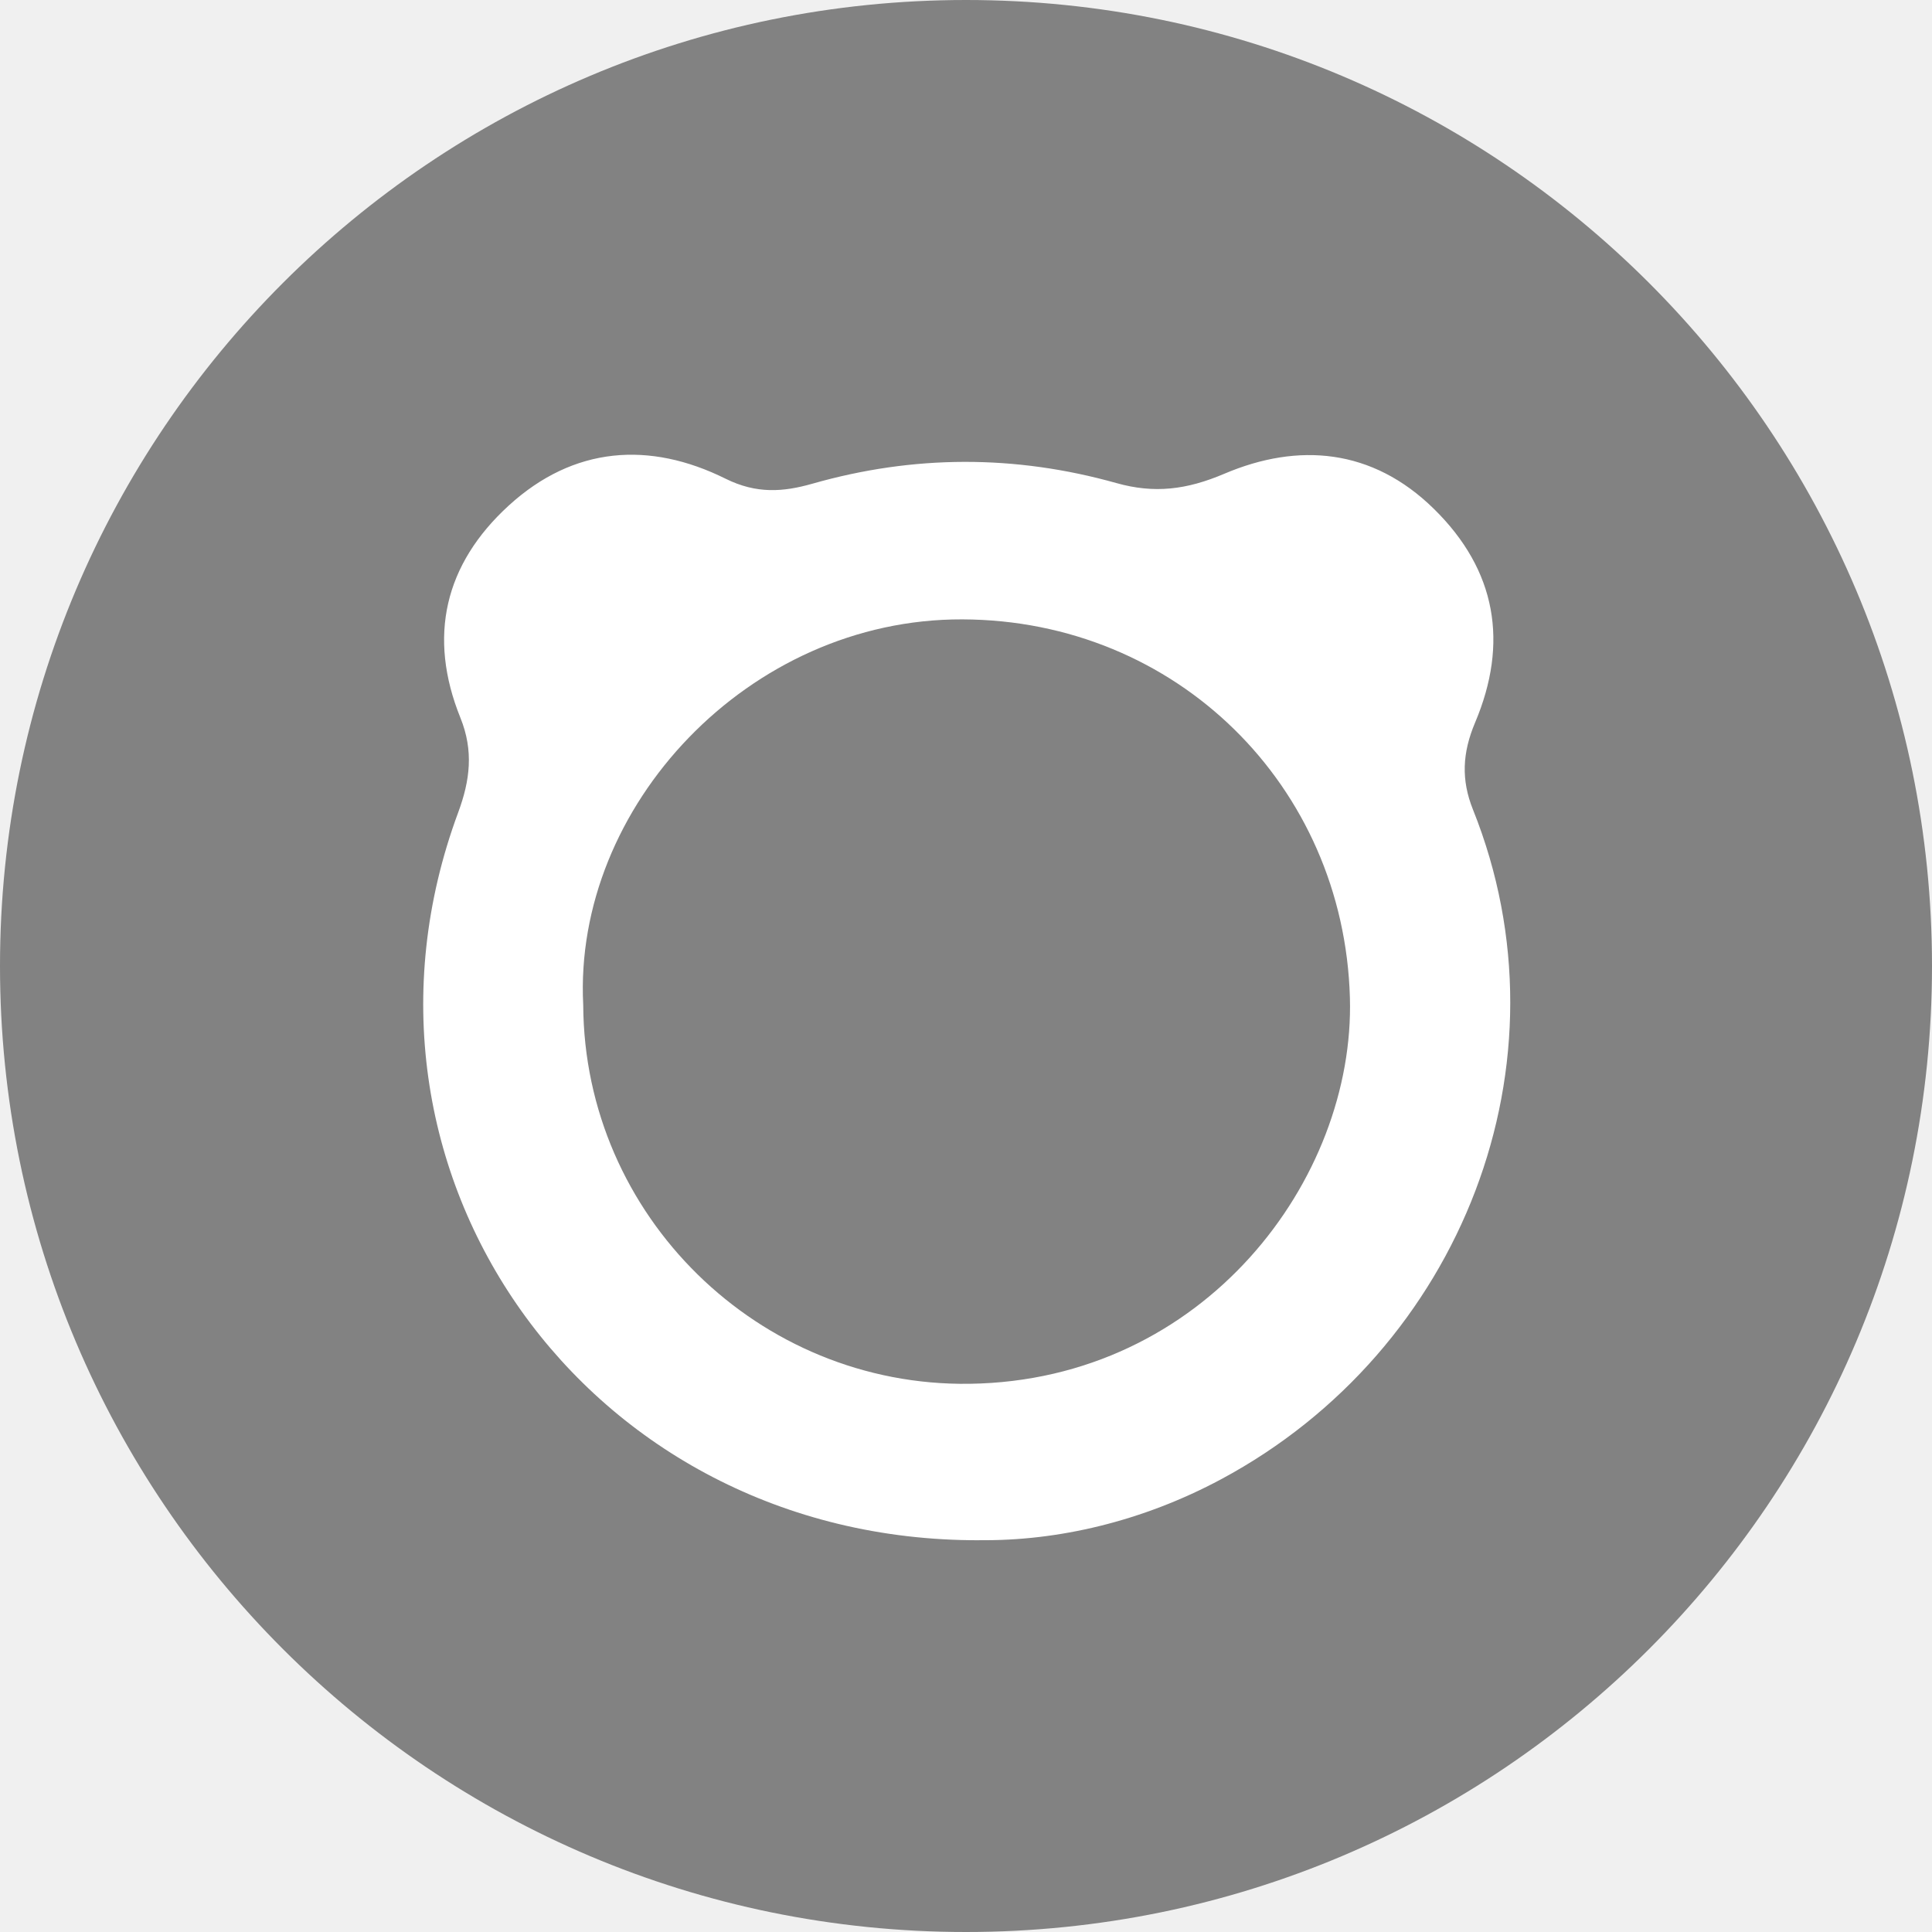
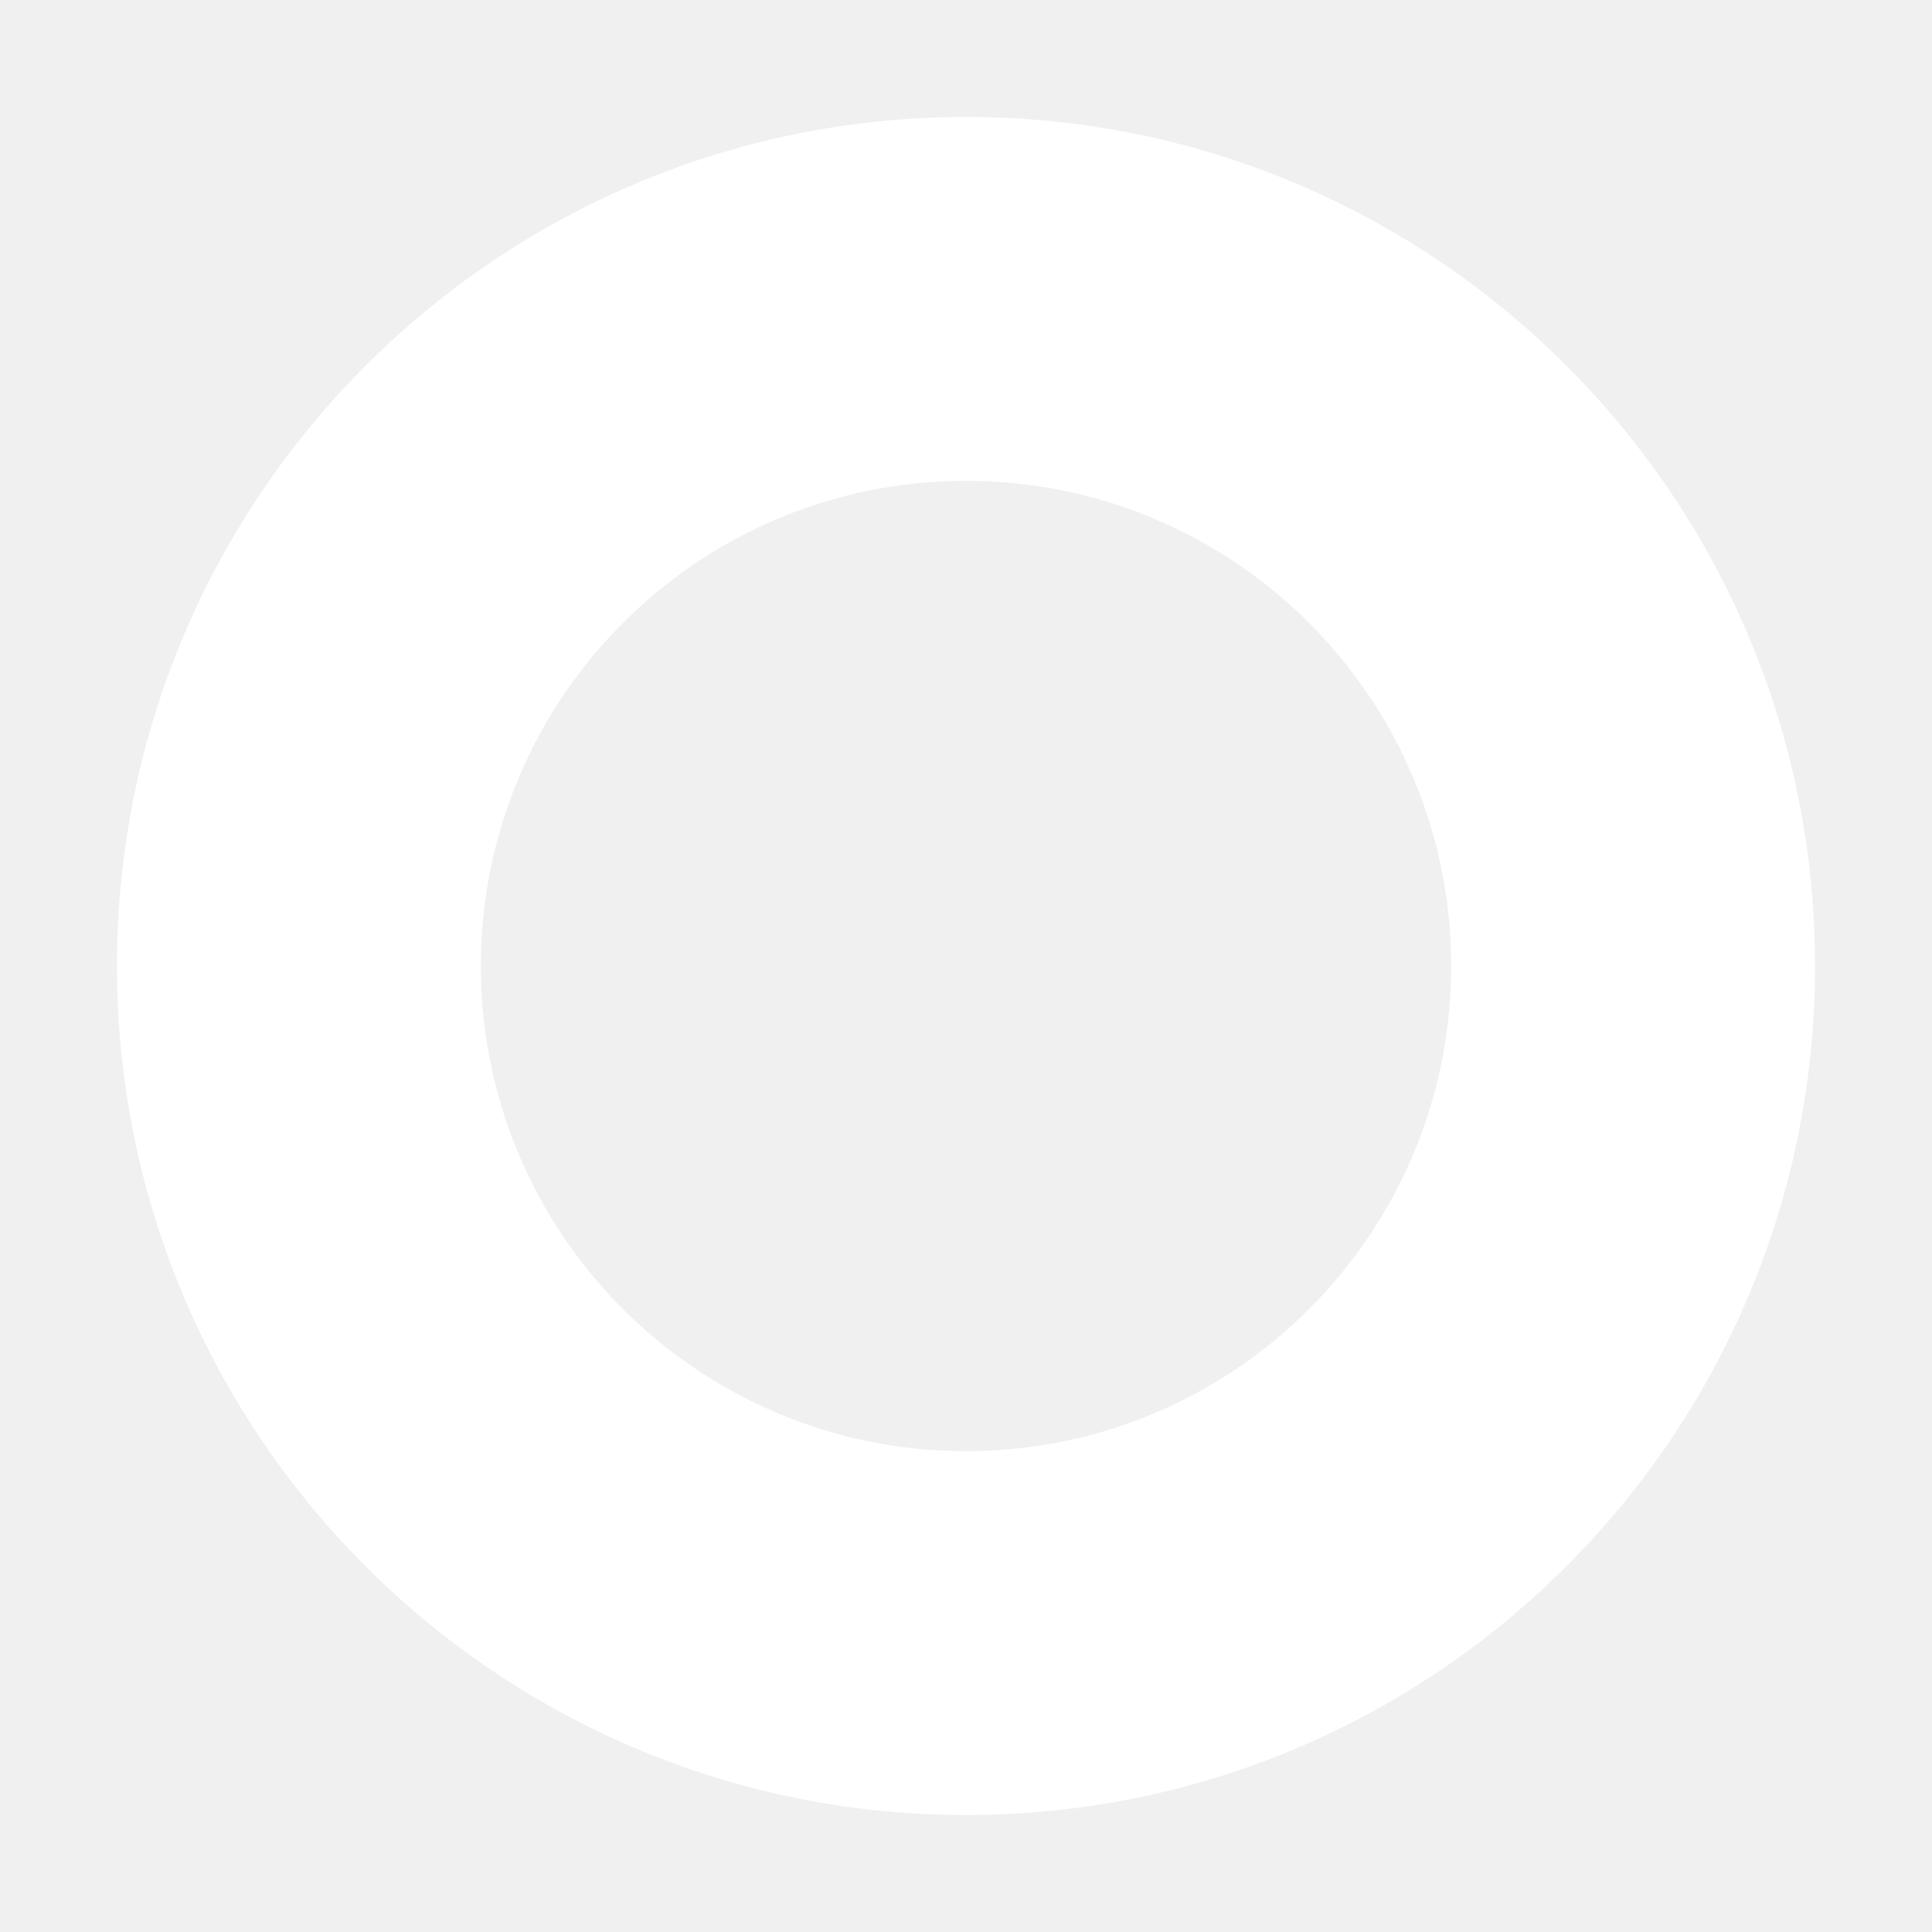
- <svg xmlns="http://www.w3.org/2000/svg" id="Layer_1" data-name="Layer 1" viewBox="0 0 256 256">
-   <defs>
-     <style>
-       .cls-1 {
-         fill: #fff;
-       }
- 
-       .cls-2 {
-         fill: #828282;
-       }
-     </style>
-   </defs>
-   <circle class="cls-2" cx="128" cy="128" r="128" />
-   <path class="cls-1" d="M129.76,204.09c-52.17,.13-86.62-49.01-69.05-96.43,1.58-4.26,2.06-8.18,.3-12.54-4.35-10.76-2.11-20.35,6.4-28.13,8.6-7.86,18.65-8.56,28.73-3.56,4.11,2.04,7.65,1.76,11.48,.67,13.45-3.84,26.89-3.86,40.31-.09,5.01,1.41,9.29,.9,14.31-1.24,9.79-4.16,19.59-3.35,27.74,4.64,8.34,8.17,9.92,17.82,5.48,28.33-1.7,4.02-1.86,7.6-.29,11.52,13.45,33.52-1.47,71.64-33.35,88.74-10.47,5.62-21.72,8.21-32.05,8.08Z" />
-   <path class="cls-2" d="M77.28,133.16c-1.34-26.26,21.93-51.19,50.24-51.09,28.36,.09,50.55,22.02,51.35,50.13,.68,24.05-19.28,50.72-50.39,51.16-27.94,.4-51.07-22.27-51.2-50.2Z" />
+ <svg xmlns="http://www.w3.org/2000/svg" width="512" height="512" viewBox="0 0 512 512" fill="none">
+   <path fill-rule="evenodd" clip-rule="evenodd" d="M481 256C481 380.264 380.264 481 256 481C131.736 481 31 380.264 31 256C31 131.736 131.736 31 256 31C380.264 31 481 131.736 481 256ZM384.571 256C384.571 327.008 327.008 384.571 256 384.571C184.992 384.571 127.429 327.008 127.429 256C127.429 184.992 184.992 127.429 256 127.429C327.008 127.429 384.571 184.992 384.571 256Z" fill="white" />
</svg>
